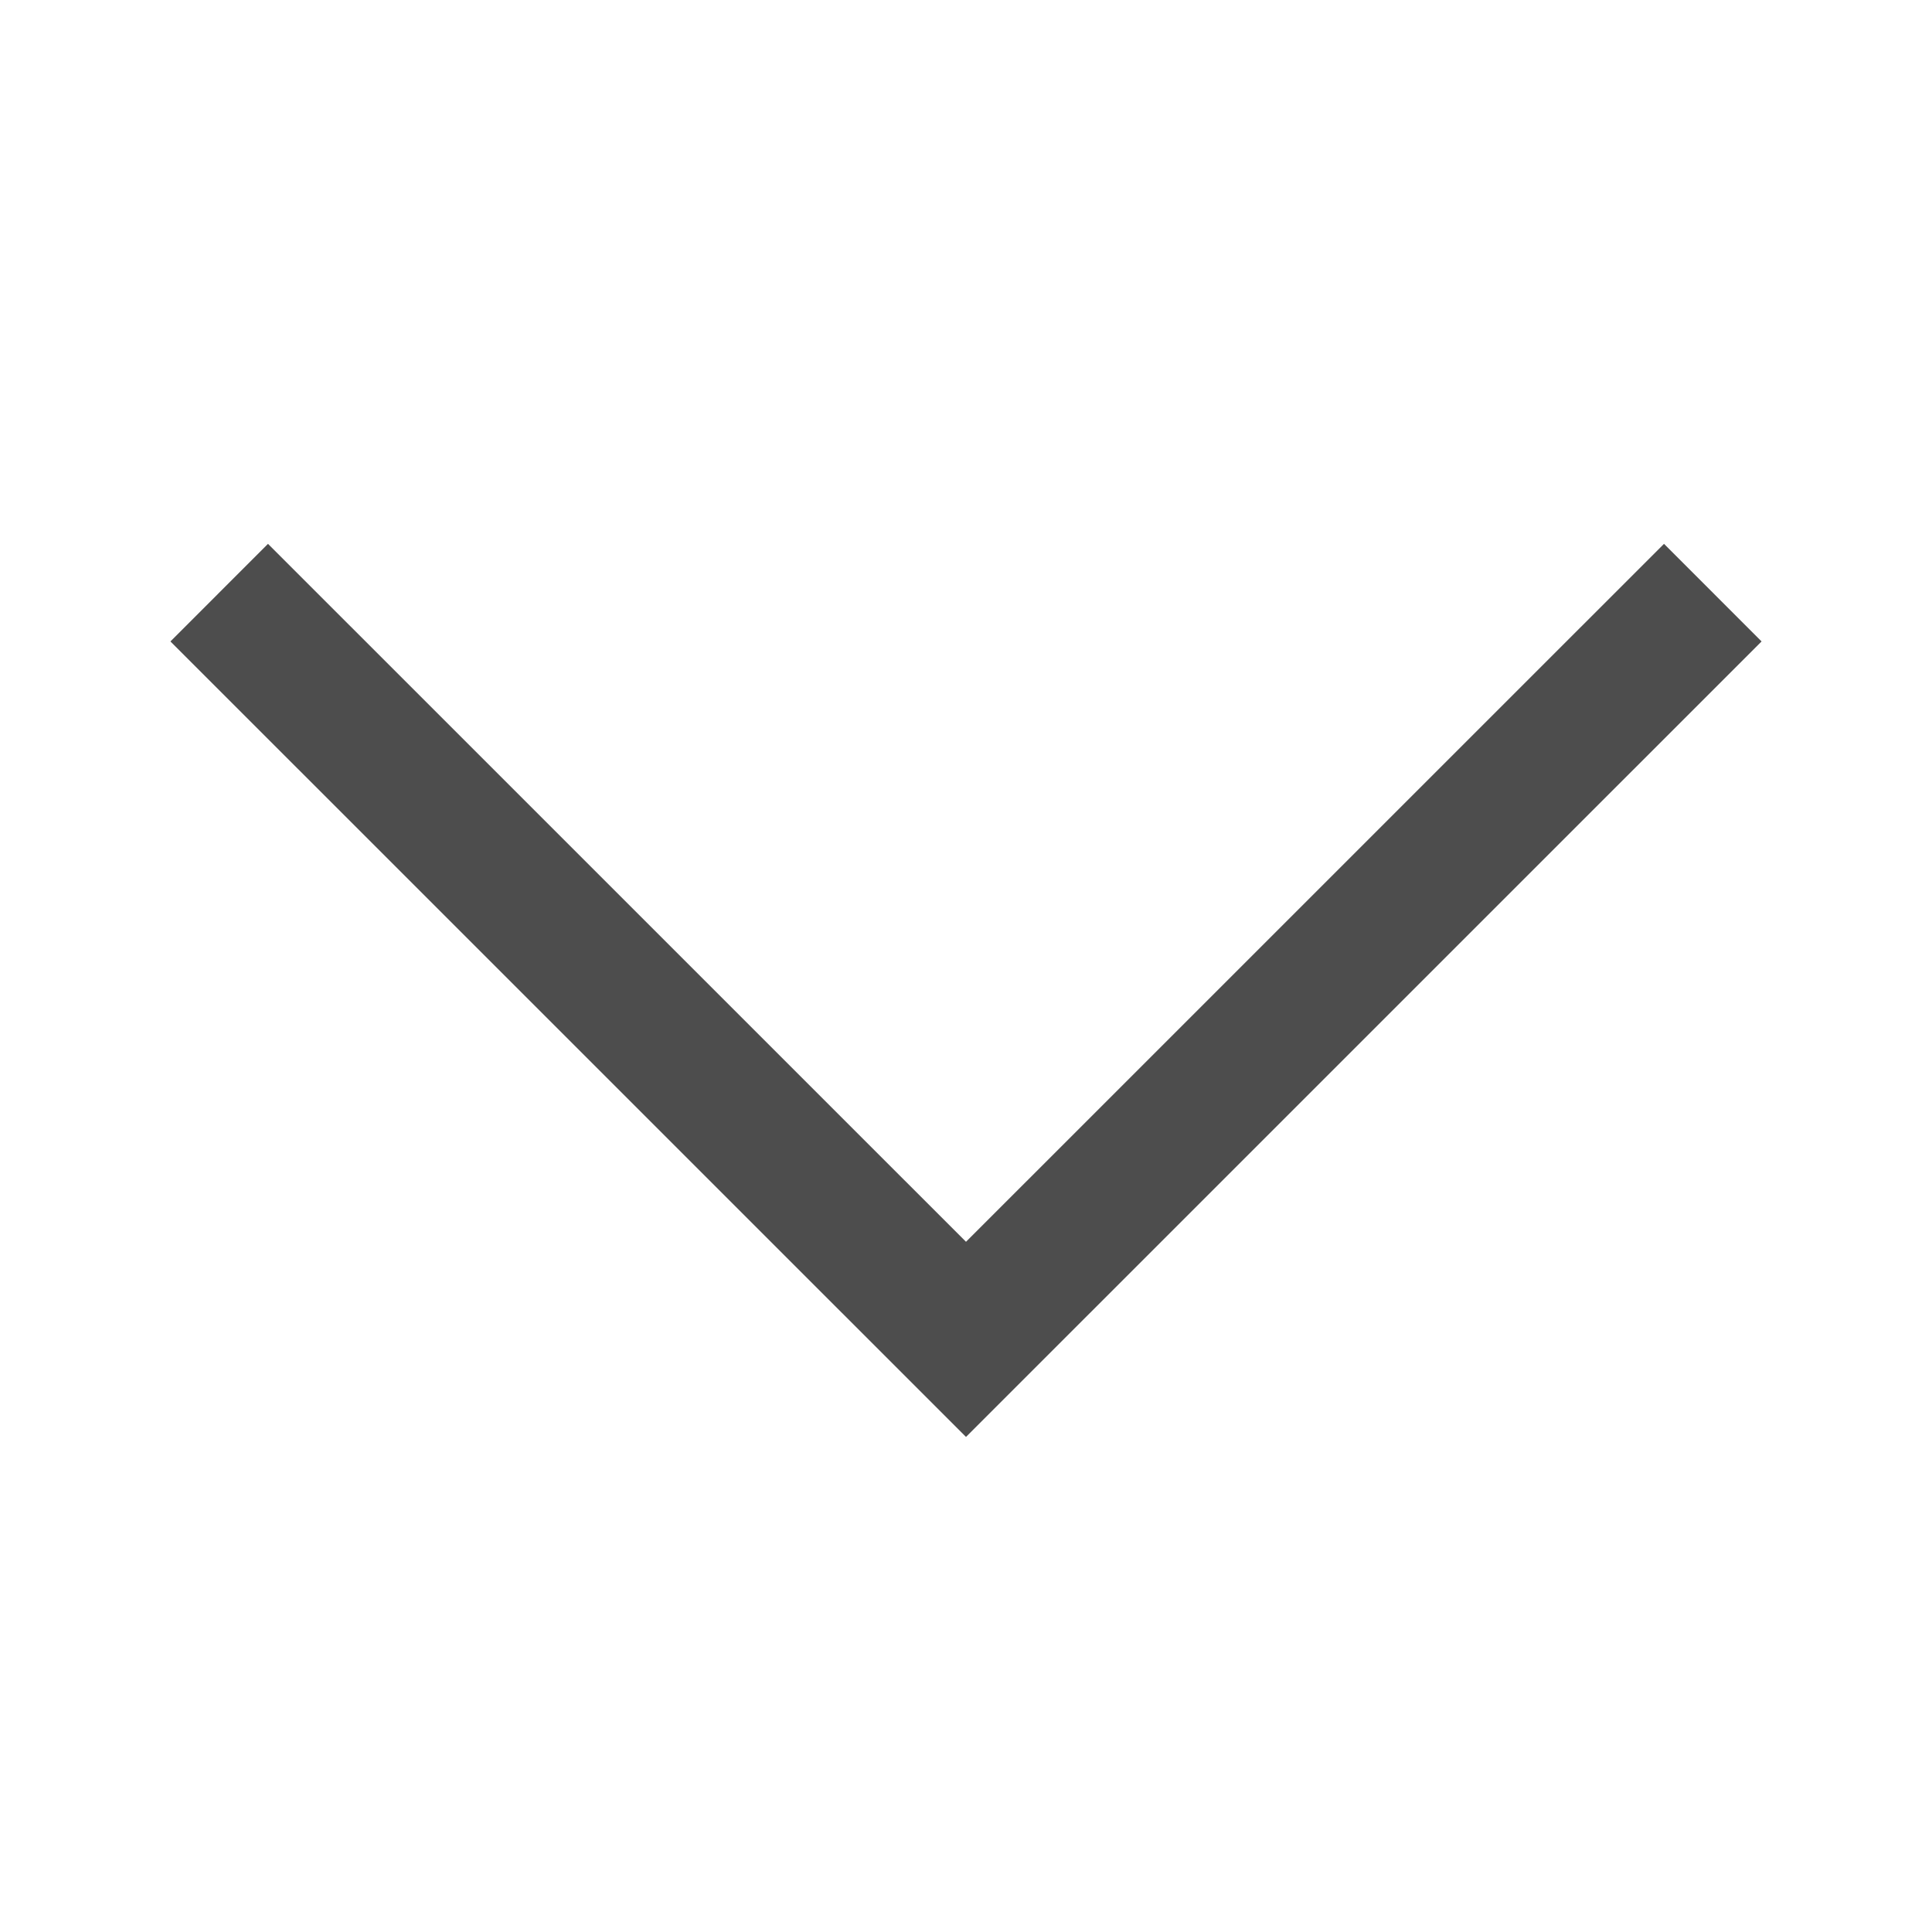
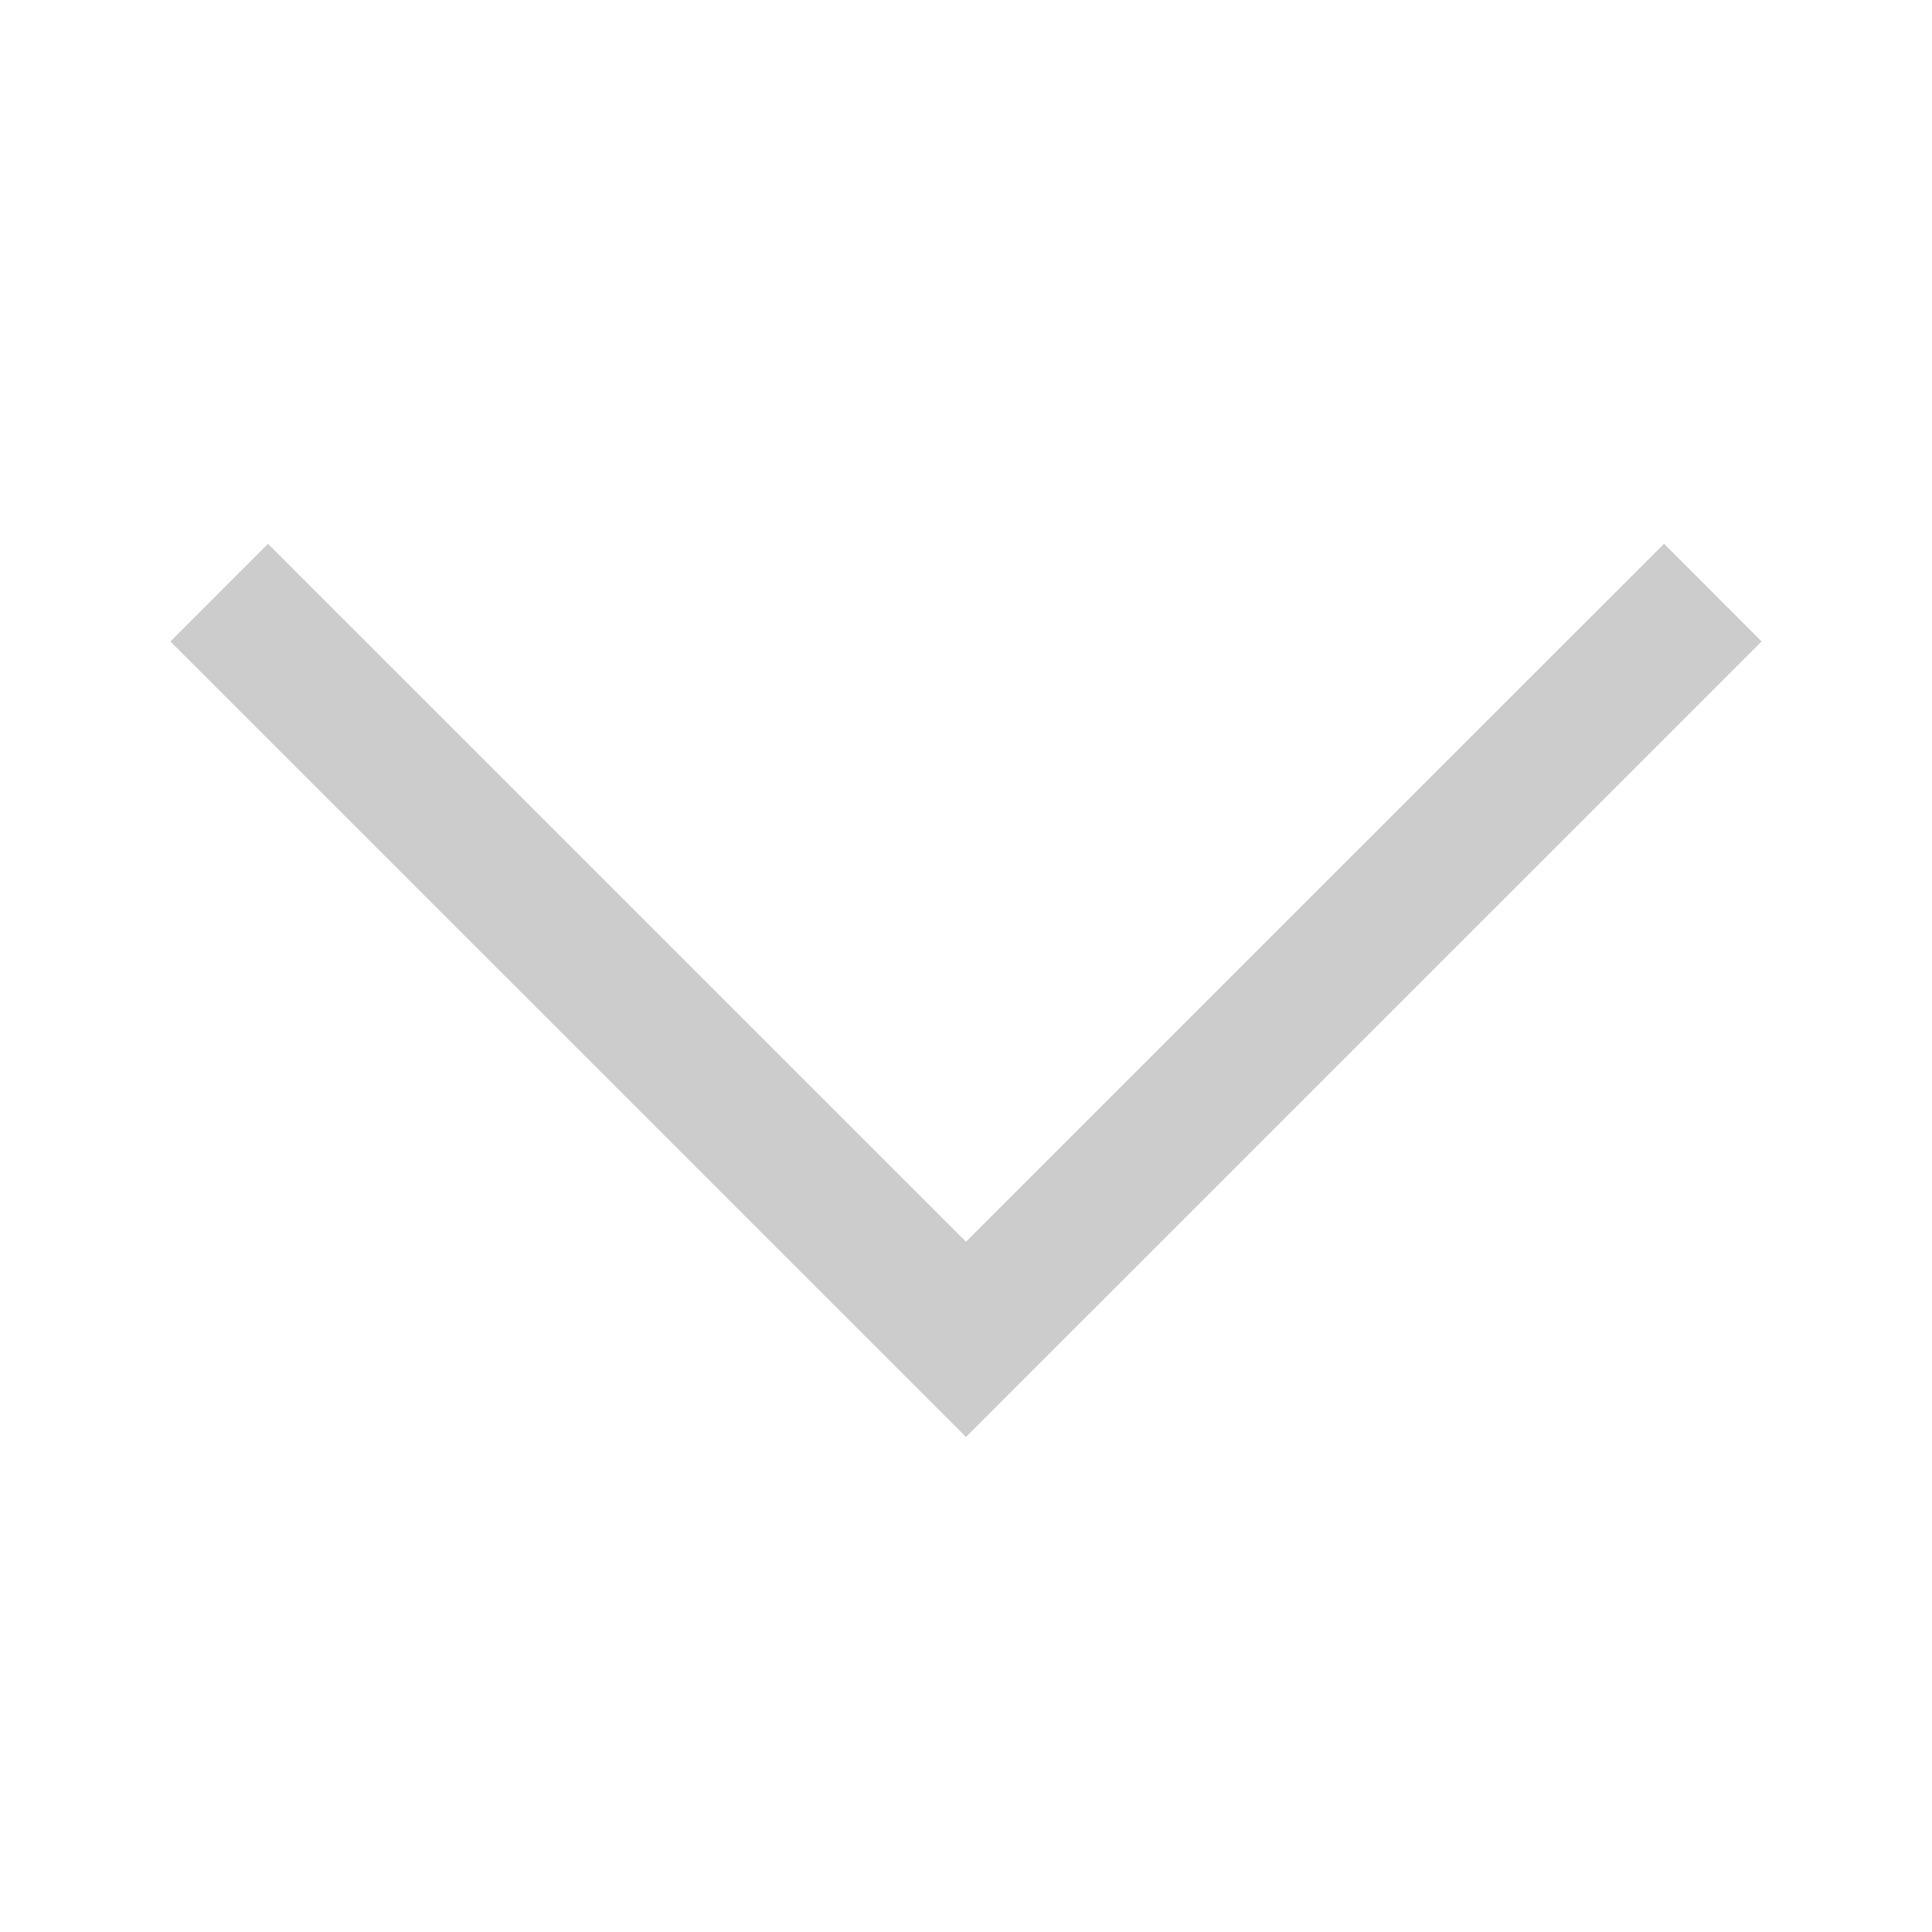
<svg xmlns="http://www.w3.org/2000/svg" id="Layer_1" data-name="Layer 1" viewBox="0 0 280 280">
  <defs>
-     <style>.cls-1{fill:none;stroke:#4d4d4d;stroke-miterlimit:10;stroke-width:20px;}</style>
+     <style>.cls-1{fill:none;stroke:#cccccc;stroke-miterlimit:10;stroke-width:20px;}</style>
  </defs>
  <polyline class="cls-1" points="248.23 85.89 140 194.11 31.77 85.89" />
</svg>
